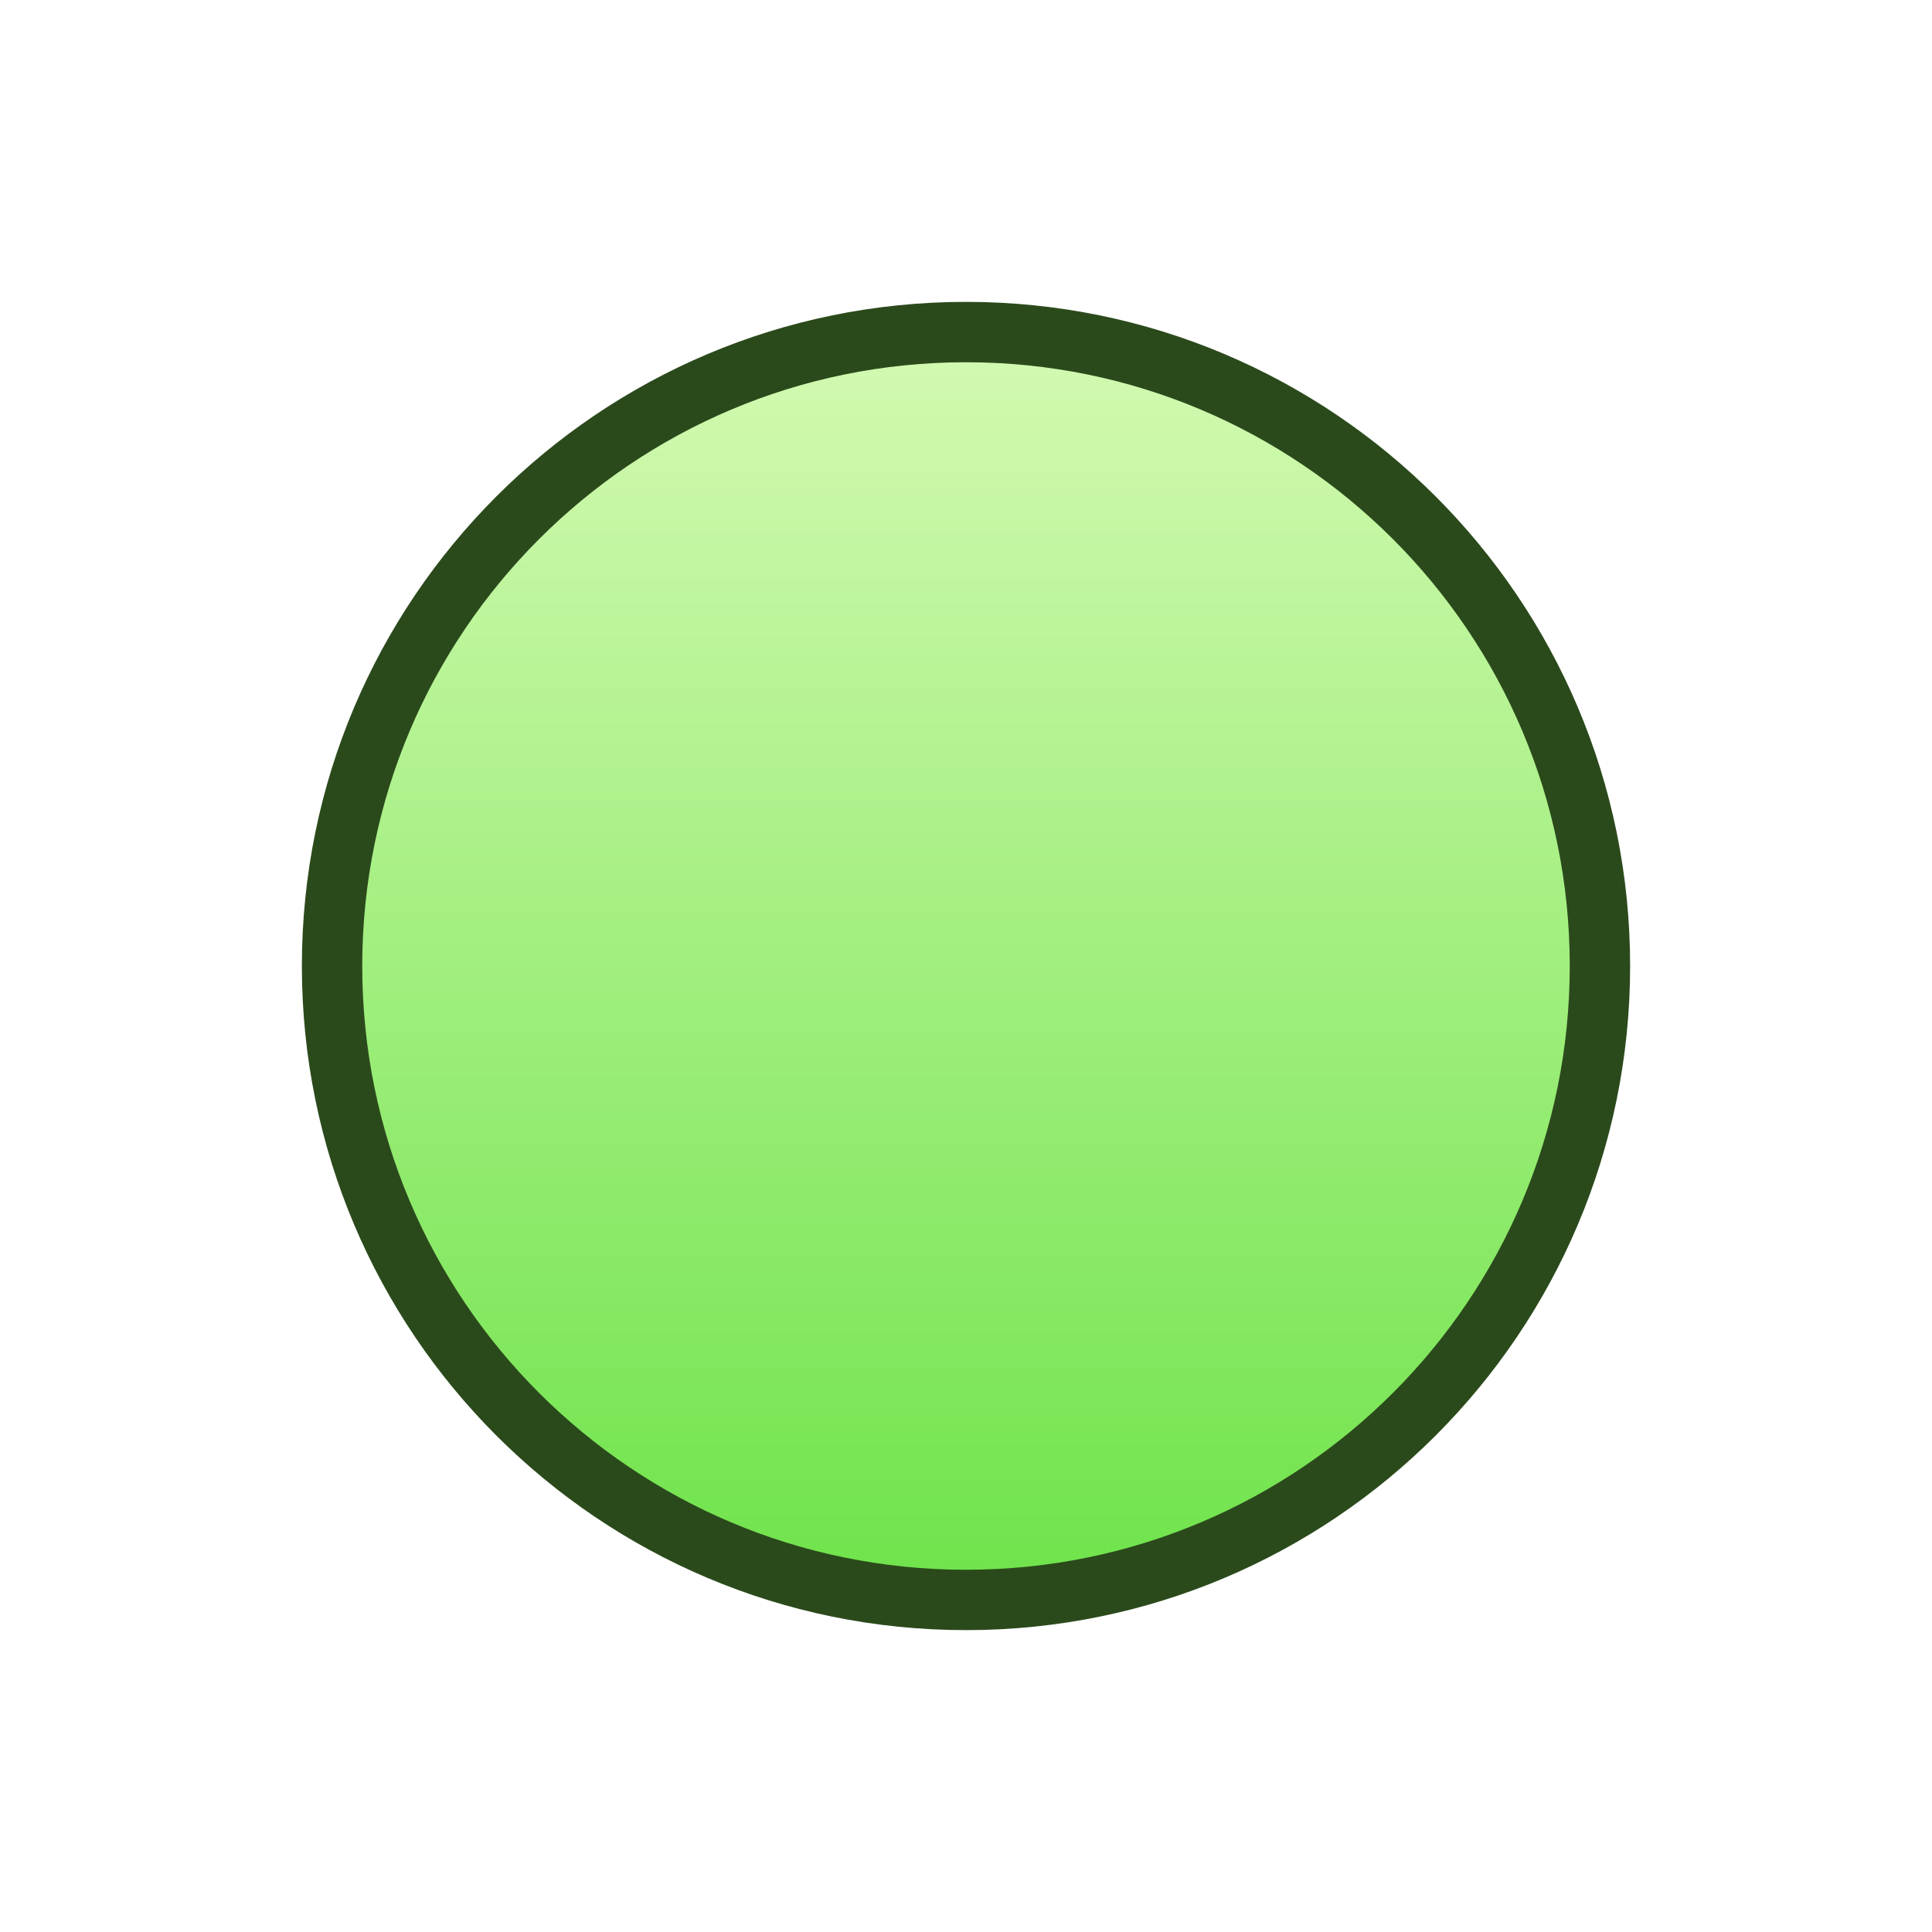
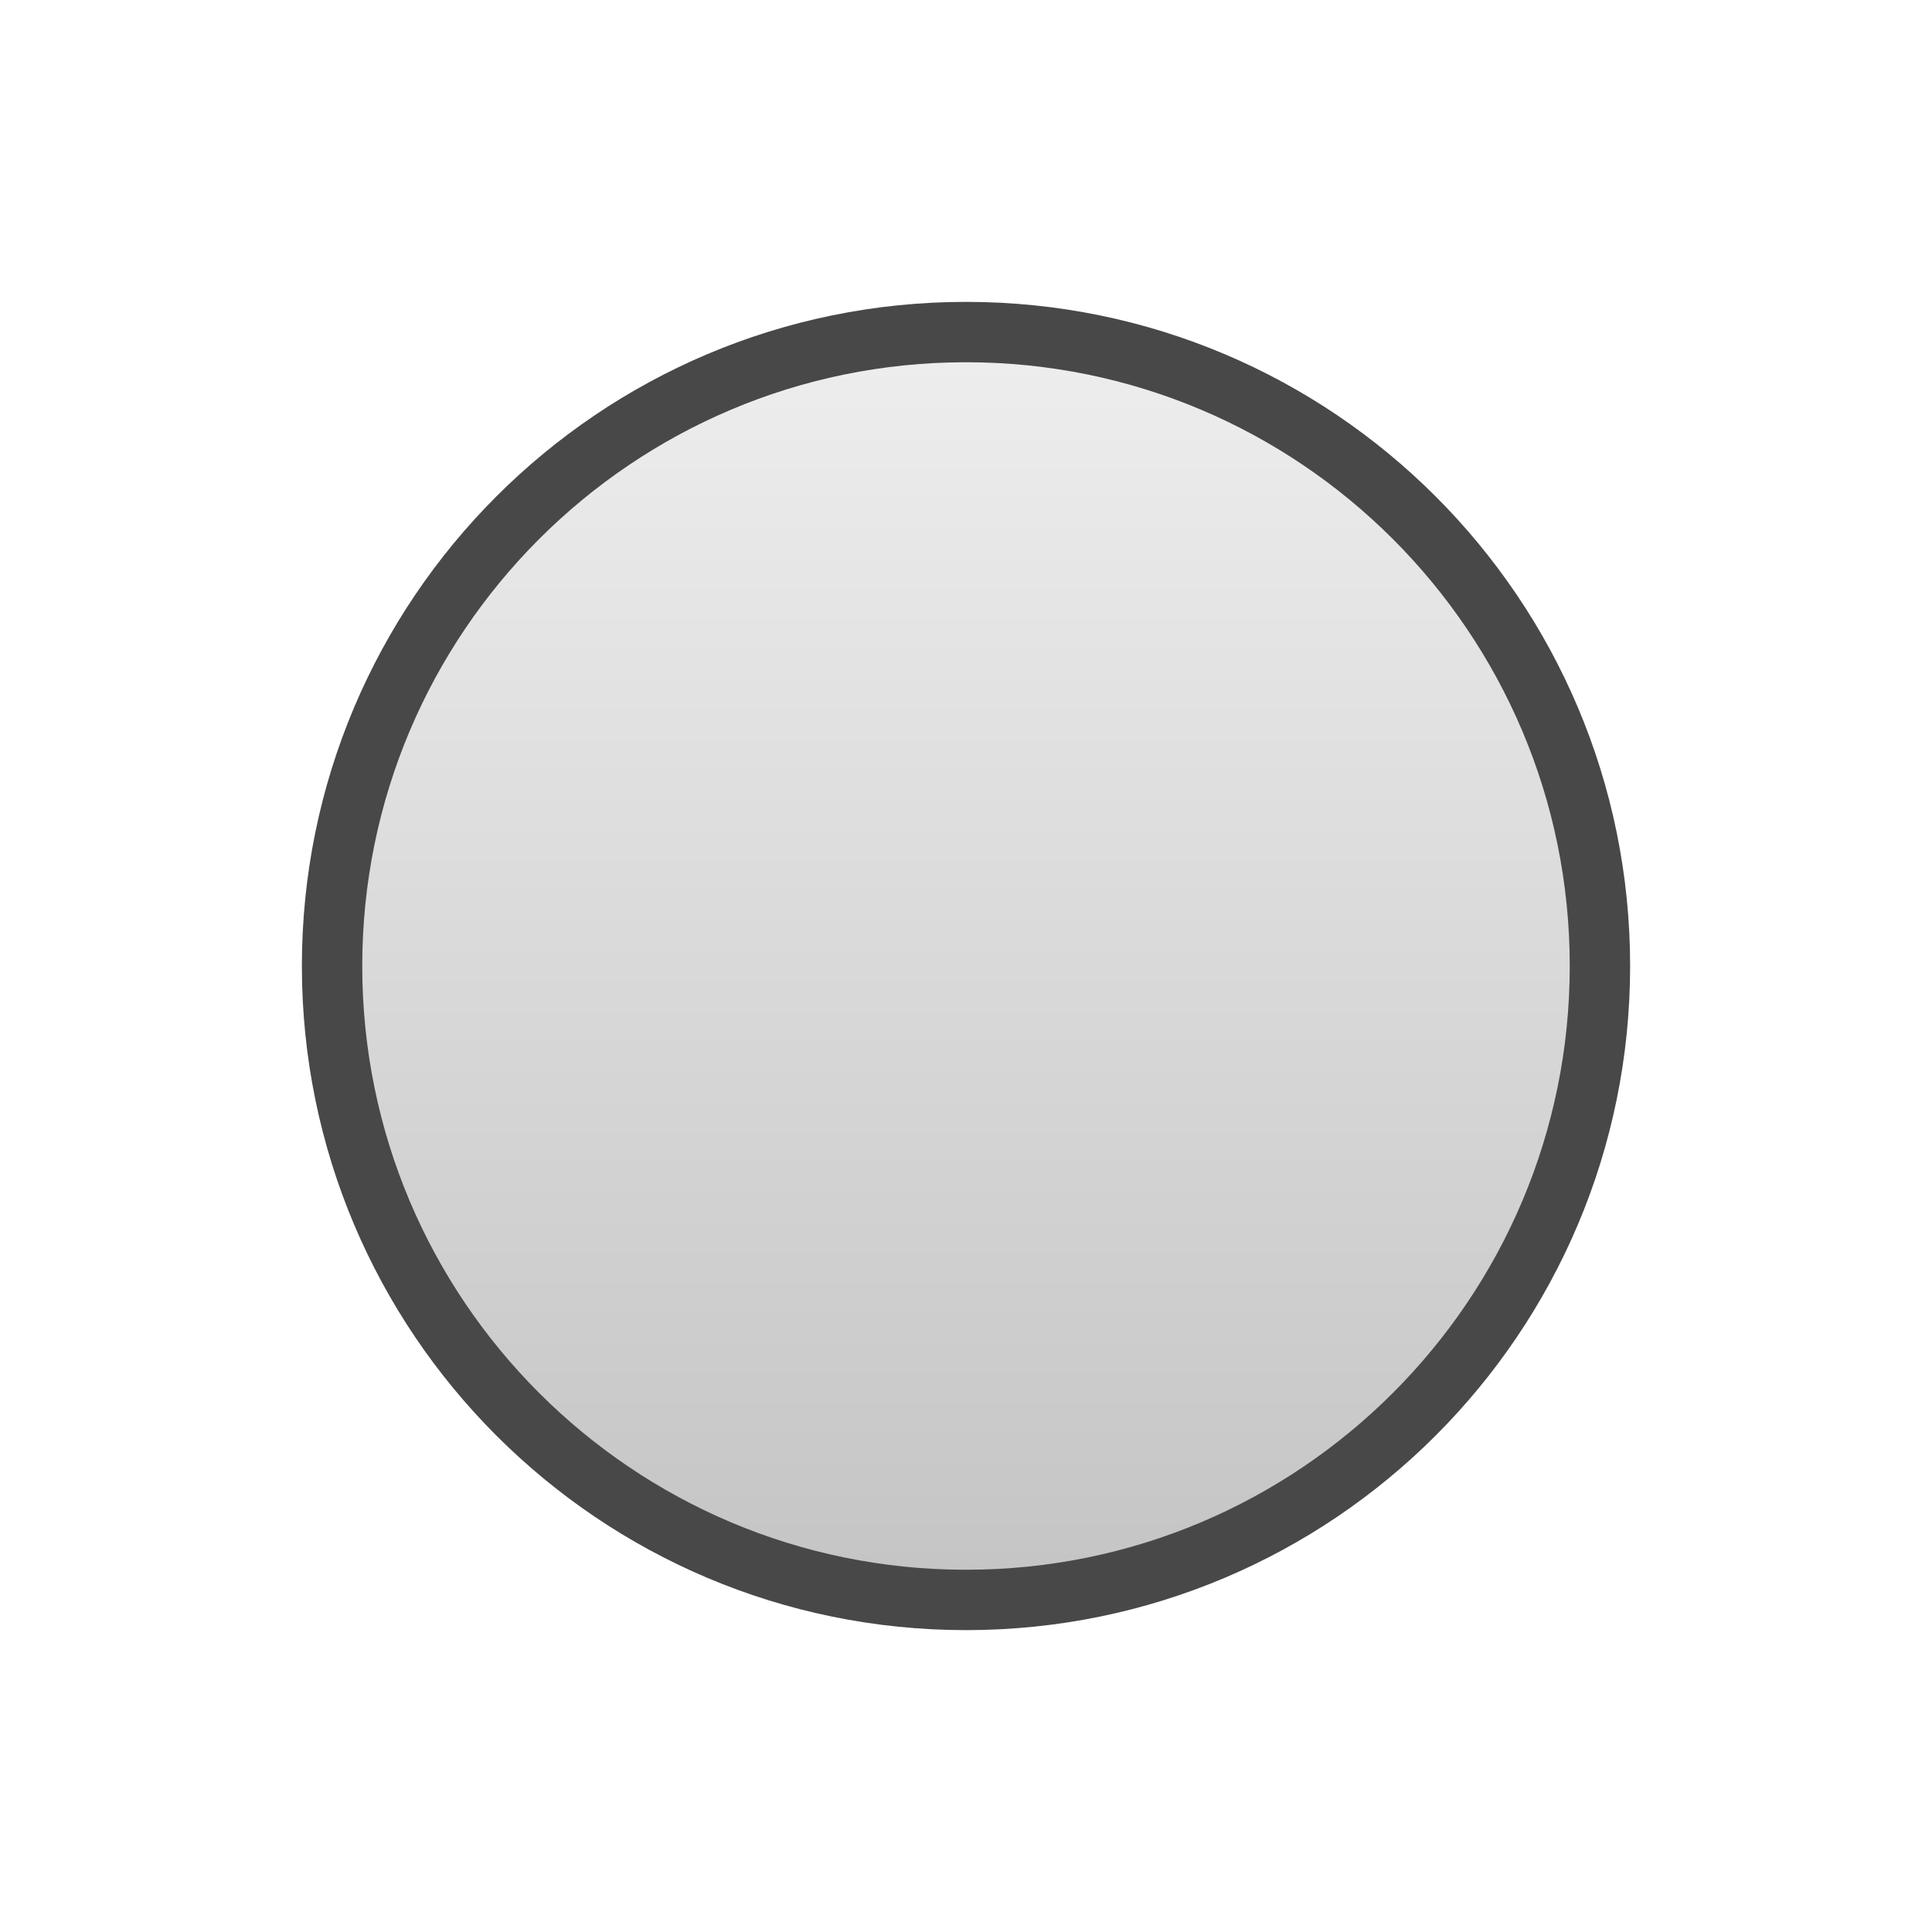
<svg xmlns="http://www.w3.org/2000/svg" width="128" height="128" viewBox="0 0 128 128">
  <defs>
    <linearGradient id="g" x1="0" y1="0" x2="0" y2="1">
-       <stop offset="0" stop-color="#d4fab3" />
-       <stop offset="1" stop-color="#6ee34a" />
+       <stop offset="0" stop-color="#eeeeee" />
+       <stop offset="1" stop-color="#c4c4c4" />
    </linearGradient>
  </defs>
-   <circle cx="64" cy="64" r="42" fill="url(#g)" stroke="#2b4a1c" stroke-width="4" stroke-linejoin="round" />
+   <circle cx="64" cy="64" r="42" fill="url(#g)" stroke="#484848" stroke-width="4" stroke-linejoin="round" />
</svg>
